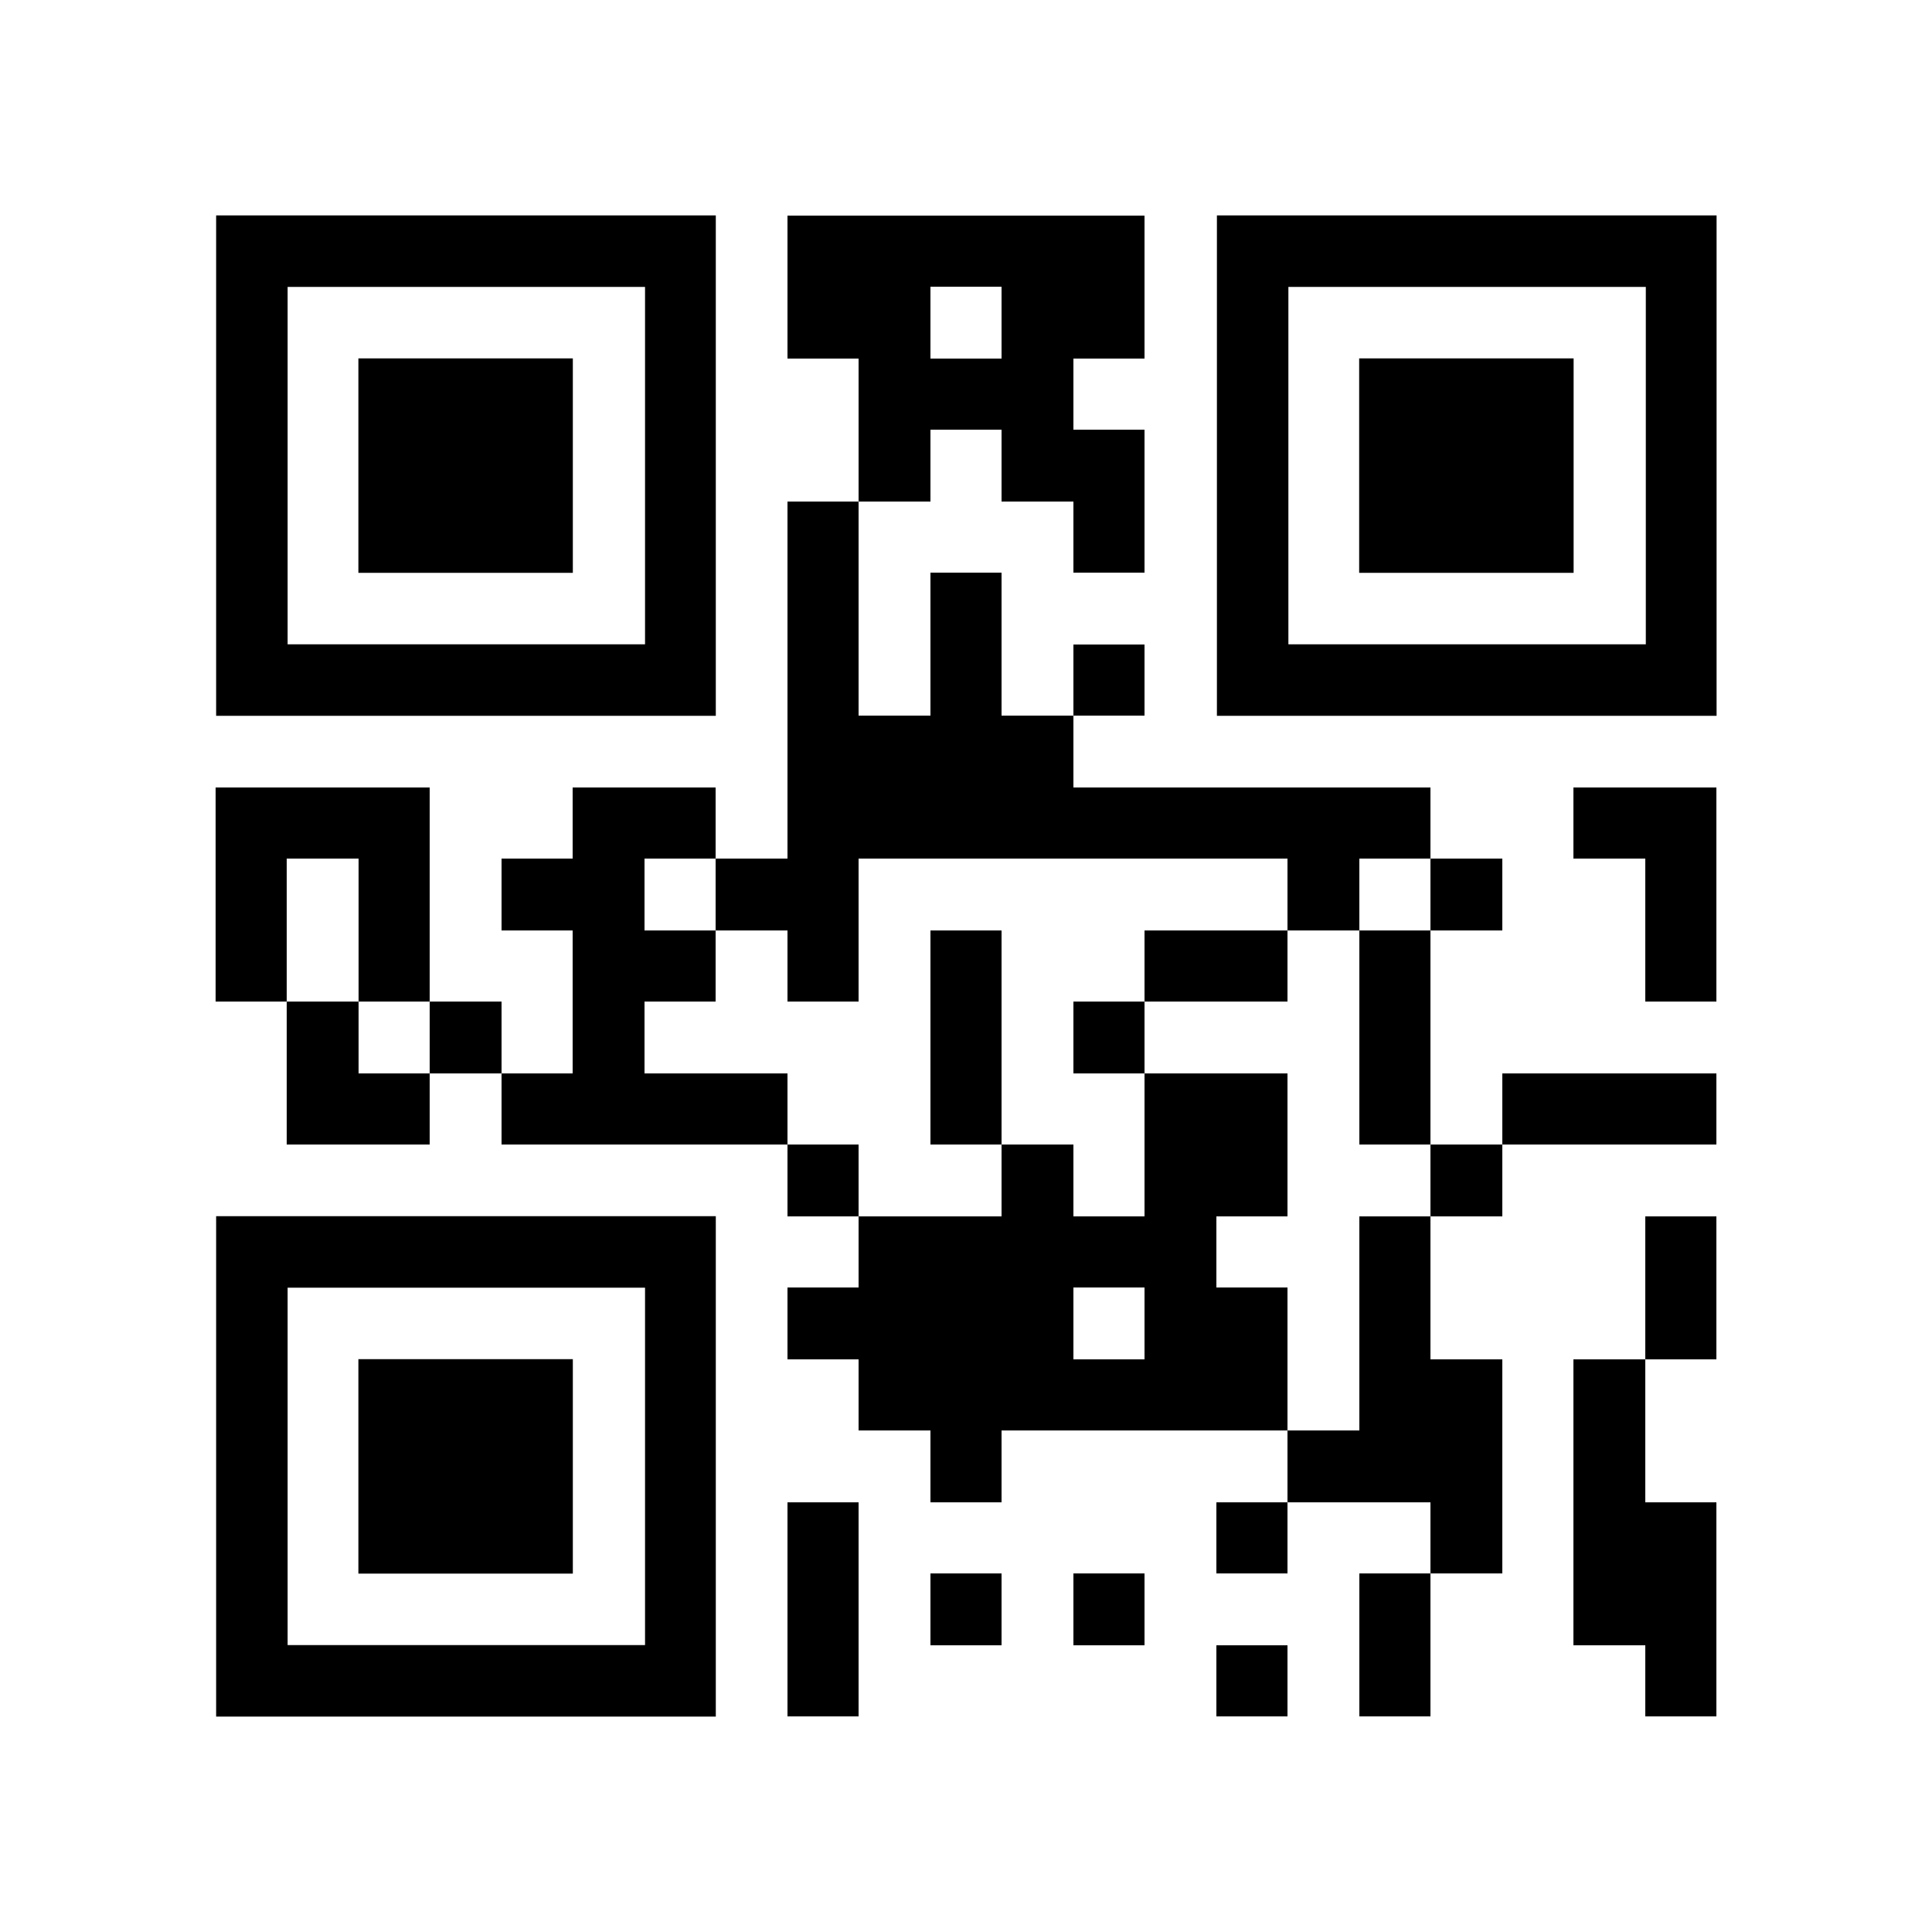
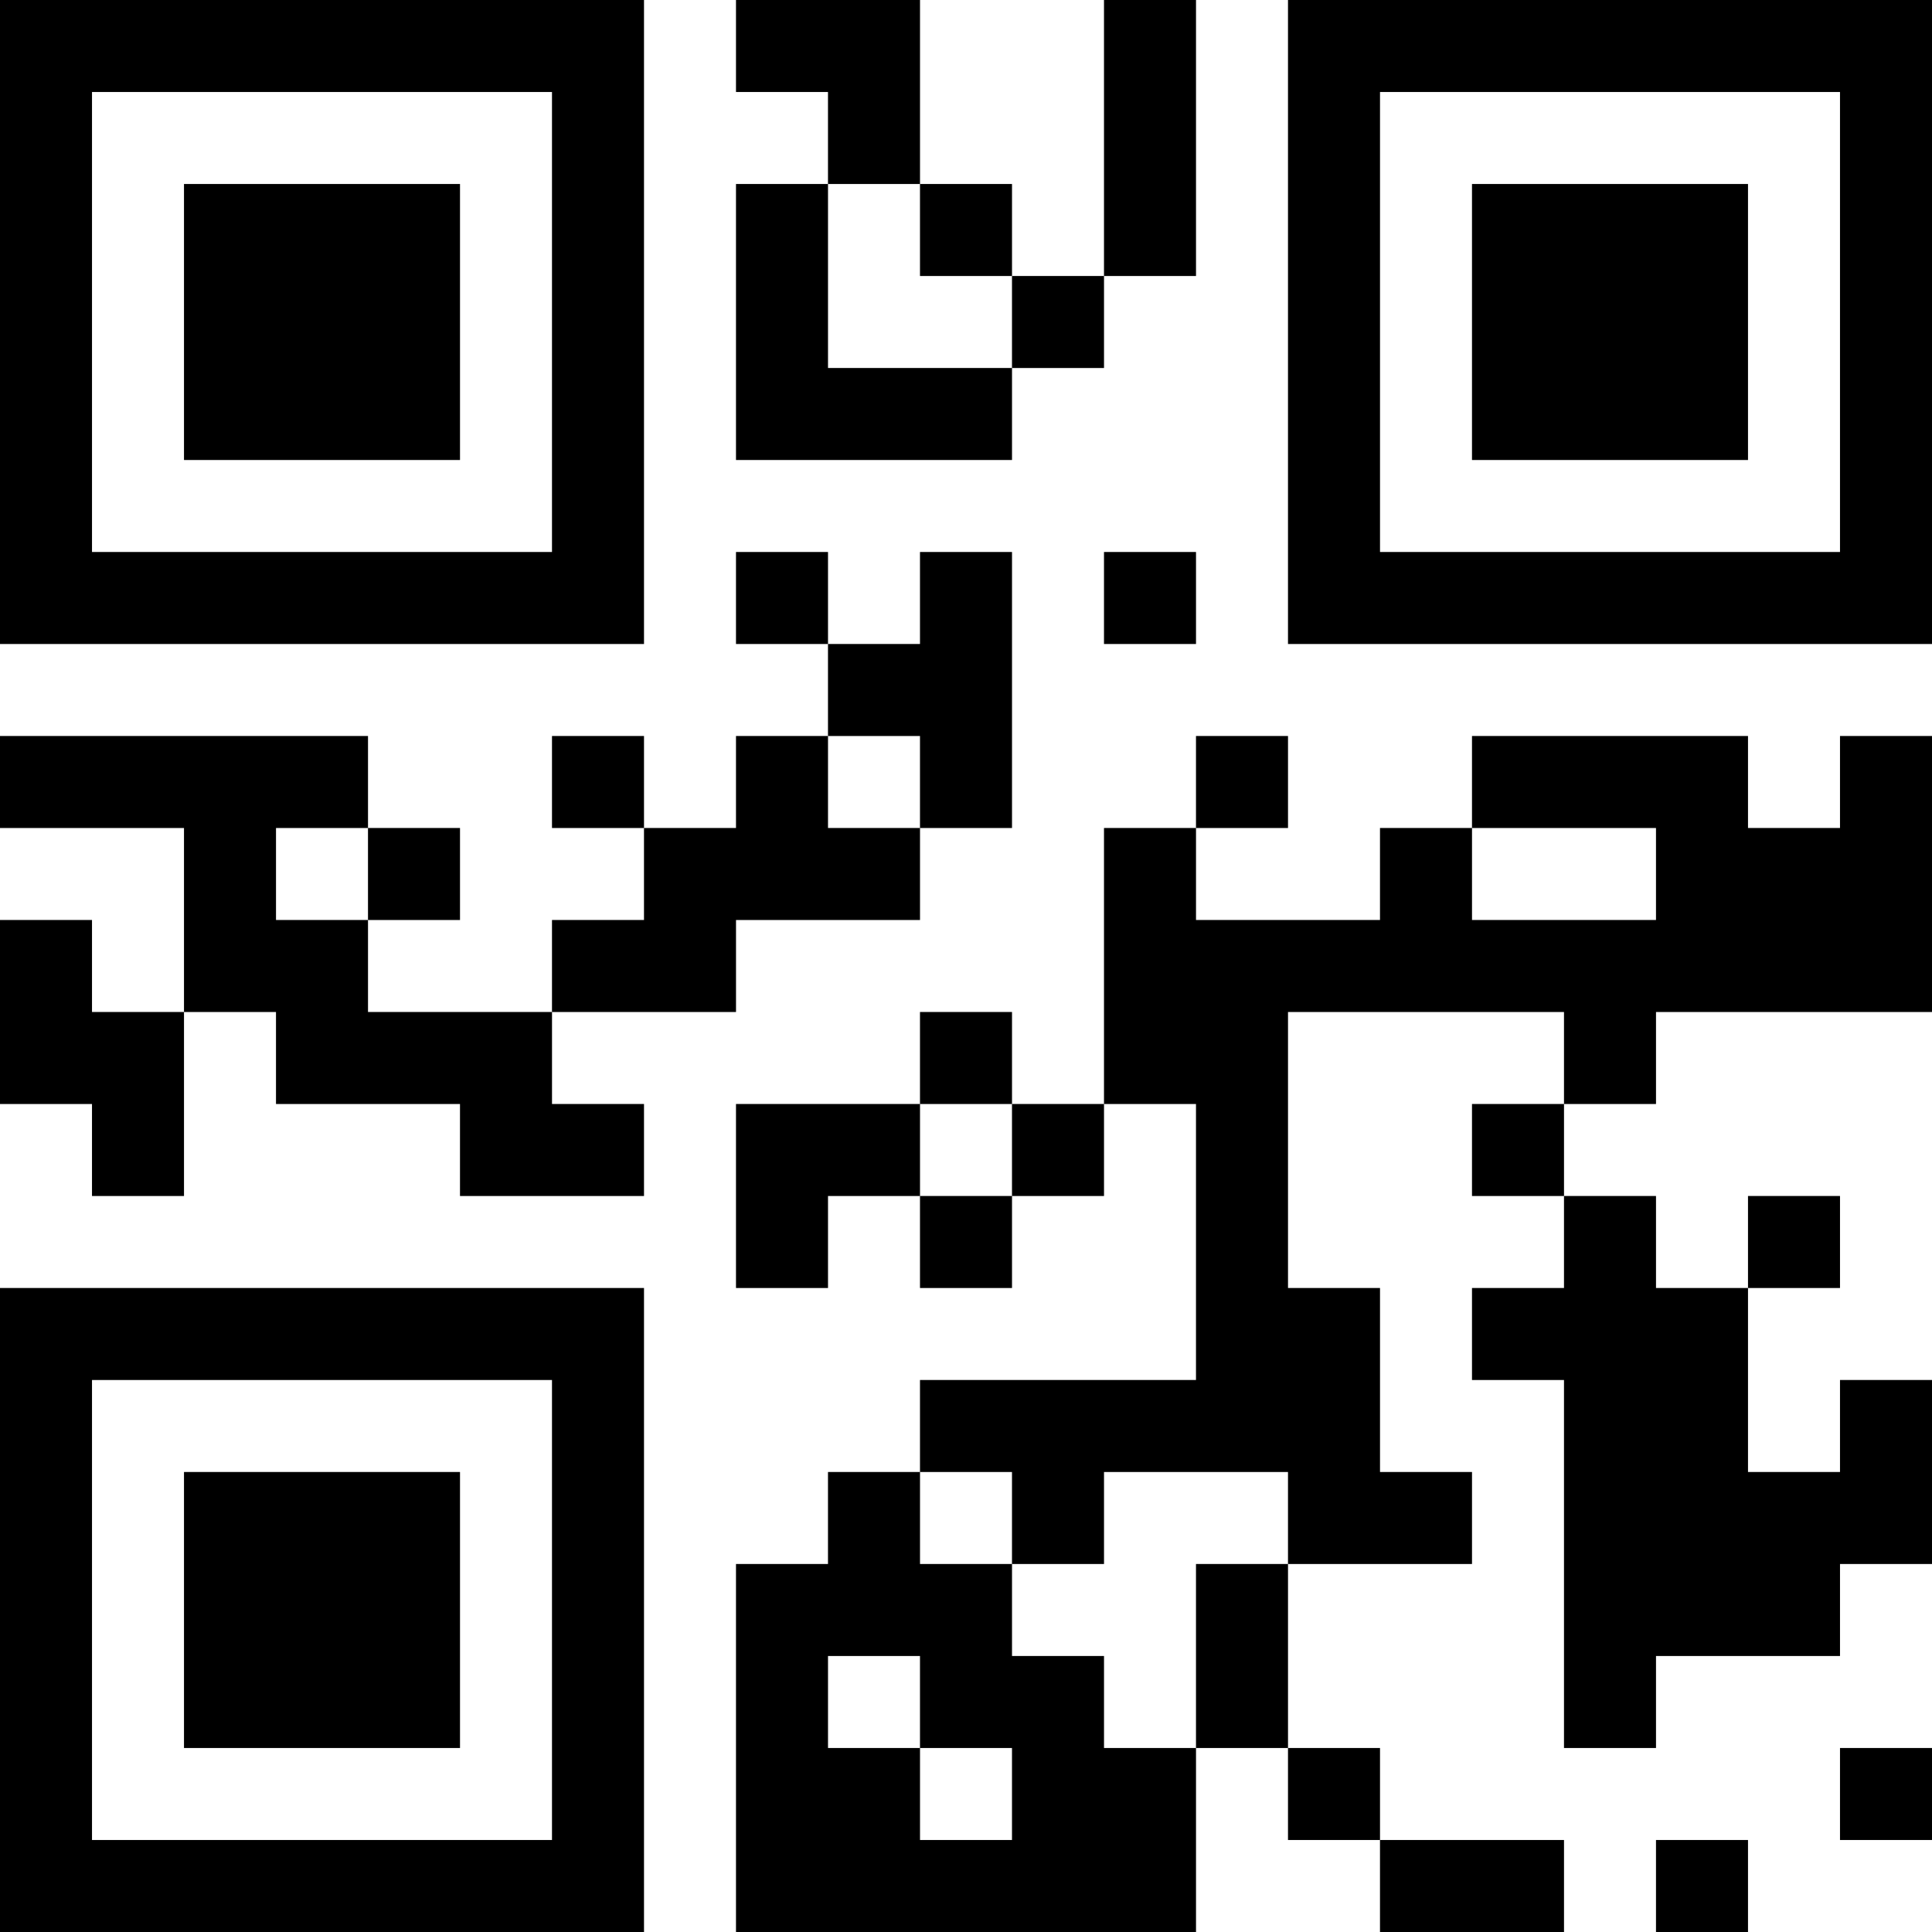
- <svg xmlns="http://www.w3.org/2000/svg" xml:space="preserve" version="1.0" viewBox="0 0 100 100">
-   <svg width="100" height="100" shape-rendering="crispEdges" viewBox="0 0 2000 2000">
-     <path fill="#fff" d="M0 0h2000v2000H0z" />
-     <path d="M815 223h74v74h-74zM889 223h74v74h-74zM963 223h74v74h-74zM1037 223h74v74h-74zM1111 223h74v74h-74zM815 297h74v74h-74zM889 297h74v74h-74zM1037 297h74v74h-74zM1111 297h74v74h-74zM889 371h74v74h-74zM963 371h74v74h-74zM1037 371h74v74h-74zM889 445h74v74h-74zM1037 445h74v74h-74zM1111 445h74v74h-74zM815 519h74v74h-74zM1111 519h74v74h-74zM815 593h74v74h-74zM963 593h74v74h-74zM815 667h74v74h-74zM963 667h74v74h-74zM1111 667h74v74h-74zM815 741h74v74h-74zM889 741h74v74h-74zM963 741h74v74h-74zM1037 741h74v74h-74zM223 815h74v74h-74zM297 815h74v74h-74zM371 815h74v74h-74zM593 815h74v74h-74zM667 815h74v74h-74zM815 815h74v74h-74zM889 815h74v74h-74zM963 815h74v74h-74zM1037 815h74v74h-74zM1111 815h74v74h-74zM1185 815h74v74h-74zM1259 815h74v74h-74zM1333 815h74v74h-74zM1407 815h74v74h-74zM1629 815h74v74h-74zM1703 815h74v74h-74zM223 889h74v74h-74zM371 889h74v74h-74zM519 889h74v74h-74zM593 889h74v74h-74zM741 889h74v74h-74zM815 889h74v74h-74zM1333 889h74v74h-74zM1481 889h74v74h-74zM1703 889h74v74h-74zM223 963h74v74h-74zM371 963h74v74h-74zM593 963h74v74h-74zM667 963h74v74h-74zM815 963h74v74h-74zM963 963h74v74h-74zM1185 963h74v74h-74zM1259 963h74v74h-74zM1407 963h74v74h-74zM1703 963h74v74h-74zM297 1037h74v74h-74zM445 1037h74v74h-74zM593 1037h74v74h-74zM963 1037h74v74h-74zM1111 1037h74v74h-74zM1407 1037h74v74h-74zM297 1111h74v74h-74zM371 1111h74v74h-74zM519 1111h74v74h-74zM593 1111h74v74h-74zM667 1111h74v74h-74zM741 1111h74v74h-74zM963 1111h74v74h-74zM1185 1111h74v74h-74zM1259 1111h74v74h-74zM1407 1111h74v74h-74zM1555 1111h74v74h-74zM1629 1111h74v74h-74zM1703 1111h74v74h-74zM815 1185h74v74h-74zM1037 1185h74v74h-74zM1185 1185h74v74h-74zM1259 1185h74v74h-74zM1481 1185h74v74h-74zM889 1259h74v74h-74zM963 1259h74v74h-74zM1037 1259h74v74h-74zM1111 1259h74v74h-74zM1185 1259h74v74h-74zM1407 1259h74v74h-74zM1703 1259h74v74h-74zM815 1333h74v74h-74zM889 1333h74v74h-74zM963 1333h74v74h-74zM1037 1333h74v74h-74zM1185 1333h74v74h-74zM1259 1333h74v74h-74zM1407 1333h74v74h-74zM1703 1333h74v74h-74zM889 1407h74v74h-74zM963 1407h74v74h-74zM1037 1407h74v74h-74zM1111 1407h74v74h-74zM1185 1407h74v74h-74zM1259 1407h74v74h-74zM1407 1407h74v74h-74zM1481 1407h74v74h-74zM1629 1407h74v74h-74zM963 1481h74v74h-74zM1333 1481h74v74h-74zM1407 1481h74v74h-74zM1481 1481h74v74h-74zM1629 1481h74v74h-74zM815 1555h74v74h-74zM1259 1555h74v74h-74zM1481 1555h74v74h-74zM1629 1555h74v74h-74zM1703 1555h74v74h-74zM815 1629h74v74h-74zM963 1629h74v74h-74zM1111 1629h74v74h-74zM1407 1629h74v74h-74zM1629 1629h74v74h-74zM1703 1629h74v74h-74zM815 1703h74v74h-74zM1259 1703h74v74h-74zM1407 1703h74v74h-74zM1703 1703h74v74h-74z" />
-     <svg xml:space="preserve" width="518" height="518" x="223" y="223" shape-rendering="auto" viewBox="0 0 699.988 699.986">
-       <path d="M600.99 0H1V699.986h699.988V0H600.99zm0 199.996v399.992H100.999V99.998H600.99v99.998z" />
-     </svg>
-     <svg xml:space="preserve" width="518" height="518" x="223" y="223" shape-rendering="auto" version="1.0" viewBox="0 0 699.988 699.988">
-       <path d="M399.994 199.997H199.998v299.994H499.99V199.997z" />
-     </svg>
-     <svg xml:space="preserve" width="518" height="518" x="1259" y="223" shape-rendering="auto" viewBox="0 0 699.988 699.986">
-       <path d="M600.99 0H1V699.986h699.988V0H600.99zm0 199.996v399.992H100.999V99.998H600.99v99.998z" />
-     </svg>
-     <svg xml:space="preserve" width="518" height="518" x="1259" y="223" shape-rendering="auto" version="1.0" viewBox="0 0 699.988 699.988">
-       <path d="M399.994 199.997H199.998v299.994H499.99V199.997z" />
-     </svg>
-     <svg xml:space="preserve" width="518" height="518" x="223" y="1259" shape-rendering="auto" viewBox="0 0 699.988 699.986">
-       <path d="M600.99 0H1V699.986h699.988V0H600.99zm0 199.996v399.992H100.999V99.998H600.99v99.998z" />
-     </svg>
-     <svg xml:space="preserve" width="518" height="518" x="223" y="1259" shape-rendering="auto" version="1.0" viewBox="0 0 699.988 699.988">
-       <path d="M399.994 199.997H199.998v299.994H499.99V199.997z" />
-     </svg>
-   </svg>
+ <svg xmlns="http://www.w3.org/2000/svg" viewBox="0 0 21 21" height="256" width="256" style="height: auto; max-width: 100%; width: 100%;">
+   <path d="       M 7 0 l 1 0 0 1 -1 0 Z   M 10 0 l 1 0 0 1 -1 0 Z M 11 0 l 1 0 0 1 -1 0 Z  M 13 0 l 1 0 0 1 -1 0 Z         M 1 1 l 1 0 0 1 -1 0 Z M 2 1 l 1 0 0 1 -1 0 Z M 3 1 l 1 0 0 1 -1 0 Z M 4 1 l 1 0 0 1 -1 0 Z M 5 1 l 1 0 0 1 -1 0 Z  M 7 1 l 1 0 0 1 -1 0 Z M 8 1 l 1 0 0 1 -1 0 Z  M 10 1 l 1 0 0 1 -1 0 Z M 11 1 l 1 0 0 1 -1 0 Z  M 13 1 l 1 0 0 1 -1 0 Z  M 15 1 l 1 0 0 1 -1 0 Z M 16 1 l 1 0 0 1 -1 0 Z M 17 1 l 1 0 0 1 -1 0 Z M 18 1 l 1 0 0 1 -1 0 Z M 19 1 l 1 0 0 1 -1 0 Z   M 1 2 l 1 0 0 1 -1 0 Z    M 5 2 l 1 0 0 1 -1 0 Z  M 7 2 l 1 0 0 1 -1 0 Z  M 9 2 l 1 0 0 1 -1 0 Z  M 11 2 l 1 0 0 1 -1 0 Z  M 13 2 l 1 0 0 1 -1 0 Z  M 15 2 l 1 0 0 1 -1 0 Z    M 19 2 l 1 0 0 1 -1 0 Z   M 1 3 l 1 0 0 1 -1 0 Z    M 5 3 l 1 0 0 1 -1 0 Z  M 7 3 l 1 0 0 1 -1 0 Z  M 9 3 l 1 0 0 1 -1 0 Z M 10 3 l 1 0 0 1 -1 0 Z  M 12 3 l 1 0 0 1 -1 0 Z M 13 3 l 1 0 0 1 -1 0 Z  M 15 3 l 1 0 0 1 -1 0 Z    M 19 3 l 1 0 0 1 -1 0 Z   M 1 4 l 1 0 0 1 -1 0 Z    M 5 4 l 1 0 0 1 -1 0 Z  M 7 4 l 1 0 0 1 -1 0 Z    M 11 4 l 1 0 0 1 -1 0 Z M 12 4 l 1 0 0 1 -1 0 Z M 13 4 l 1 0 0 1 -1 0 Z  M 15 4 l 1 0 0 1 -1 0 Z    M 19 4 l 1 0 0 1 -1 0 Z   M 1 5 l 1 0 0 1 -1 0 Z M 2 5 l 1 0 0 1 -1 0 Z M 3 5 l 1 0 0 1 -1 0 Z M 4 5 l 1 0 0 1 -1 0 Z M 5 5 l 1 0 0 1 -1 0 Z  M 7 5 l 1 0 0 1 -1 0 Z M 8 5 l 1 0 0 1 -1 0 Z M 9 5 l 1 0 0 1 -1 0 Z M 10 5 l 1 0 0 1 -1 0 Z M 11 5 l 1 0 0 1 -1 0 Z M 12 5 l 1 0 0 1 -1 0 Z M 13 5 l 1 0 0 1 -1 0 Z  M 15 5 l 1 0 0 1 -1 0 Z M 16 5 l 1 0 0 1 -1 0 Z M 17 5 l 1 0 0 1 -1 0 Z M 18 5 l 1 0 0 1 -1 0 Z M 19 5 l 1 0 0 1 -1 0 Z         M 7 6 l 1 0 0 1 -1 0 Z  M 9 6 l 1 0 0 1 -1 0 Z  M 11 6 l 1 0 0 1 -1 0 Z  M 13 6 l 1 0 0 1 -1 0 Z        M 0 7 l 1 0 0 1 -1 0 Z M 1 7 l 1 0 0 1 -1 0 Z M 2 7 l 1 0 0 1 -1 0 Z M 3 7 l 1 0 0 1 -1 0 Z M 4 7 l 1 0 0 1 -1 0 Z M 5 7 l 1 0 0 1 -1 0 Z M 6 7 l 1 0 0 1 -1 0 Z M 7 7 l 1 0 0 1 -1 0 Z M 8 7 l 1 0 0 1 -1 0 Z   M 11 7 l 1 0 0 1 -1 0 Z M 12 7 l 1 0 0 1 -1 0 Z M 13 7 l 1 0 0 1 -1 0 Z M 14 7 l 1 0 0 1 -1 0 Z M 15 7 l 1 0 0 1 -1 0 Z M 16 7 l 1 0 0 1 -1 0 Z M 17 7 l 1 0 0 1 -1 0 Z M 18 7 l 1 0 0 1 -1 0 Z M 19 7 l 1 0 0 1 -1 0 Z M 20 7 l 1 0 0 1 -1 0 Z     M 4 8 l 1 0 0 1 -1 0 Z M 5 8 l 1 0 0 1 -1 0 Z  M 7 8 l 1 0 0 1 -1 0 Z  M 9 8 l 1 0 0 1 -1 0 Z  M 11 8 l 1 0 0 1 -1 0 Z M 12 8 l 1 0 0 1 -1 0 Z  M 14 8 l 1 0 0 1 -1 0 Z M 15 8 l 1 0 0 1 -1 0 Z    M 19 8 l 1 0 0 1 -1 0 Z  M 0 9 l 1 0 0 1 -1 0 Z M 1 9 l 1 0 0 1 -1 0 Z  M 3 9 l 1 0 0 1 -1 0 Z  M 5 9 l 1 0 0 1 -1 0 Z M 6 9 l 1 0 0 1 -1 0 Z    M 10 9 l 1 0 0 1 -1 0 Z M 11 9 l 1 0 0 1 -1 0 Z  M 13 9 l 1 0 0 1 -1 0 Z M 14 9 l 1 0 0 1 -1 0 Z  M 16 9 l 1 0 0 1 -1 0 Z M 17 9 l 1 0 0 1 -1 0 Z     M 1 10 l 1 0 0 1 -1 0 Z   M 4 10 l 1 0 0 1 -1 0 Z M 5 10 l 1 0 0 1 -1 0 Z   M 8 10 l 1 0 0 1 -1 0 Z M 9 10 l 1 0 0 1 -1 0 Z M 10 10 l 1 0 0 1 -1 0 Z M 11 10 l 1 0 0 1 -1 0 Z            M 2 11 l 1 0 0 1 -1 0 Z    M 6 11 l 1 0 0 1 -1 0 Z M 7 11 l 1 0 0 1 -1 0 Z M 8 11 l 1 0 0 1 -1 0 Z M 9 11 l 1 0 0 1 -1 0 Z  M 11 11 l 1 0 0 1 -1 0 Z   M 14 11 l 1 0 0 1 -1 0 Z M 15 11 l 1 0 0 1 -1 0 Z M 16 11 l 1 0 0 1 -1 0 Z  M 18 11 l 1 0 0 1 -1 0 Z M 19 11 l 1 0 0 1 -1 0 Z M 20 11 l 1 0 0 1 -1 0 Z M 0 12 l 1 0 0 1 -1 0 Z  M 2 12 l 1 0 0 1 -1 0 Z M 3 12 l 1 0 0 1 -1 0 Z M 4 12 l 1 0 0 1 -1 0 Z   M 7 12 l 1 0 0 1 -1 0 Z   M 10 12 l 1 0 0 1 -1 0 Z  M 12 12 l 1 0 0 1 -1 0 Z  M 14 12 l 1 0 0 1 -1 0 Z M 15 12 l 1 0 0 1 -1 0 Z  M 17 12 l 1 0 0 1 -1 0 Z M 18 12 l 1 0 0 1 -1 0 Z M 19 12 l 1 0 0 1 -1 0 Z M 20 12 l 1 0 0 1 -1 0 Z M 0 13 l 1 0 0 1 -1 0 Z M 1 13 l 1 0 0 1 -1 0 Z M 2 13 l 1 0 0 1 -1 0 Z M 3 13 l 1 0 0 1 -1 0 Z M 4 13 l 1 0 0 1 -1 0 Z M 5 13 l 1 0 0 1 -1 0 Z M 6 13 l 1 0 0 1 -1 0 Z M 7 13 l 1 0 0 1 -1 0 Z  M 9 13 l 1 0 0 1 -1 0 Z  M 11 13 l 1 0 0 1 -1 0 Z M 12 13 l 1 0 0 1 -1 0 Z  M 14 13 l 1 0 0 1 -1 0 Z M 15 13 l 1 0 0 1 -1 0 Z M 16 13 l 1 0 0 1 -1 0 Z  M 18 13 l 1 0 0 1 -1 0 Z  M 20 13 l 1 0 0 1 -1 0 Z        M 7 14 l 1 0 0 1 -1 0 Z M 8 14 l 1 0 0 1 -1 0 Z M 9 14 l 1 0 0 1 -1 0 Z M 10 14 l 1 0 0 1 -1 0 Z M 11 14 l 1 0 0 1 -1 0 Z M 12 14 l 1 0 0 1 -1 0 Z   M 15 14 l 1 0 0 1 -1 0 Z    M 19 14 l 1 0 0 1 -1 0 Z M 20 14 l 1 0 0 1 -1 0 Z  M 1 15 l 1 0 0 1 -1 0 Z M 2 15 l 1 0 0 1 -1 0 Z M 3 15 l 1 0 0 1 -1 0 Z M 4 15 l 1 0 0 1 -1 0 Z M 5 15 l 1 0 0 1 -1 0 Z  M 7 15 l 1 0 0 1 -1 0 Z M 8 15 l 1 0 0 1 -1 0 Z M 9 15 l 1 0 0 1 -1 0 Z      M 15 15 l 1 0 0 1 -1 0 Z M 16 15 l 1 0 0 1 -1 0 Z   M 19 15 l 1 0 0 1 -1 0 Z   M 1 16 l 1 0 0 1 -1 0 Z    M 5 16 l 1 0 0 1 -1 0 Z  M 7 16 l 1 0 0 1 -1 0 Z M 8 16 l 1 0 0 1 -1 0 Z  M 10 16 l 1 0 0 1 -1 0 Z  M 12 16 l 1 0 0 1 -1 0 Z M 13 16 l 1 0 0 1 -1 0 Z   M 16 16 l 1 0 0 1 -1 0 Z      M 1 17 l 1 0 0 1 -1 0 Z    M 5 17 l 1 0 0 1 -1 0 Z  M 7 17 l 1 0 0 1 -1 0 Z    M 11 17 l 1 0 0 1 -1 0 Z M 12 17 l 1 0 0 1 -1 0 Z  M 14 17 l 1 0 0 1 -1 0 Z M 15 17 l 1 0 0 1 -1 0 Z M 16 17 l 1 0 0 1 -1 0 Z    M 20 17 l 1 0 0 1 -1 0 Z  M 1 18 l 1 0 0 1 -1 0 Z    M 5 18 l 1 0 0 1 -1 0 Z  M 7 18 l 1 0 0 1 -1 0 Z  M 9 18 l 1 0 0 1 -1 0 Z   M 12 18 l 1 0 0 1 -1 0 Z  M 14 18 l 1 0 0 1 -1 0 Z M 15 18 l 1 0 0 1 -1 0 Z M 16 18 l 1 0 0 1 -1 0 Z  M 18 18 l 1 0 0 1 -1 0 Z M 19 18 l 1 0 0 1 -1 0 Z M 20 18 l 1 0 0 1 -1 0 Z  M 1 19 l 1 0 0 1 -1 0 Z M 2 19 l 1 0 0 1 -1 0 Z M 3 19 l 1 0 0 1 -1 0 Z M 4 19 l 1 0 0 1 -1 0 Z M 5 19 l 1 0 0 1 -1 0 Z  M 7 19 l 1 0 0 1 -1 0 Z   M 10 19 l 1 0 0 1 -1 0 Z   M 13 19 l 1 0 0 1 -1 0 Z  M 15 19 l 1 0 0 1 -1 0 Z M 16 19 l 1 0 0 1 -1 0 Z M 17 19 l 1 0 0 1 -1 0 Z M 18 19 l 1 0 0 1 -1 0 Z M 19 19 l 1 0 0 1 -1 0 Z         M 7 20 l 1 0 0 1 -1 0 Z      M 13 20 l 1 0 0 1 -1 0 Z M 14 20 l 1 0 0 1 -1 0 Z   M 17 20 l 1 0 0 1 -1 0 Z  M 19 20 l 1 0 0 1 -1 0 Z M 20 20 l 1 0 0 1 -1 0 Z" fill="#FFFFFF" />
+   <path d="M 0 0 l 1 0 0 1 -1 0 Z M 1 0 l 1 0 0 1 -1 0 Z M 2 0 l 1 0 0 1 -1 0 Z M 3 0 l 1 0 0 1 -1 0 Z M 4 0 l 1 0 0 1 -1 0 Z M 5 0 l 1 0 0 1 -1 0 Z M 6 0 l 1 0 0 1 -1 0 Z  M 8 0 l 1 0 0 1 -1 0 Z M 9 0 l 1 0 0 1 -1 0 Z   M 12 0 l 1 0 0 1 -1 0 Z  M 14 0 l 1 0 0 1 -1 0 Z M 15 0 l 1 0 0 1 -1 0 Z M 16 0 l 1 0 0 1 -1 0 Z M 17 0 l 1 0 0 1 -1 0 Z M 18 0 l 1 0 0 1 -1 0 Z M 19 0 l 1 0 0 1 -1 0 Z M 20 0 l 1 0 0 1 -1 0 Z M 0 1 l 1 0 0 1 -1 0 Z      M 6 1 l 1 0 0 1 -1 0 Z   M 9 1 l 1 0 0 1 -1 0 Z   M 12 1 l 1 0 0 1 -1 0 Z  M 14 1 l 1 0 0 1 -1 0 Z      M 20 1 l 1 0 0 1 -1 0 Z M 0 2 l 1 0 0 1 -1 0 Z  M 2 2 l 1 0 0 1 -1 0 Z M 3 2 l 1 0 0 1 -1 0 Z M 4 2 l 1 0 0 1 -1 0 Z  M 6 2 l 1 0 0 1 -1 0 Z  M 8 2 l 1 0 0 1 -1 0 Z  M 10 2 l 1 0 0 1 -1 0 Z  M 12 2 l 1 0 0 1 -1 0 Z  M 14 2 l 1 0 0 1 -1 0 Z  M 16 2 l 1 0 0 1 -1 0 Z M 17 2 l 1 0 0 1 -1 0 Z M 18 2 l 1 0 0 1 -1 0 Z  M 20 2 l 1 0 0 1 -1 0 Z M 0 3 l 1 0 0 1 -1 0 Z  M 2 3 l 1 0 0 1 -1 0 Z M 3 3 l 1 0 0 1 -1 0 Z M 4 3 l 1 0 0 1 -1 0 Z  M 6 3 l 1 0 0 1 -1 0 Z  M 8 3 l 1 0 0 1 -1 0 Z   M 11 3 l 1 0 0 1 -1 0 Z   M 14 3 l 1 0 0 1 -1 0 Z  M 16 3 l 1 0 0 1 -1 0 Z M 17 3 l 1 0 0 1 -1 0 Z M 18 3 l 1 0 0 1 -1 0 Z  M 20 3 l 1 0 0 1 -1 0 Z M 0 4 l 1 0 0 1 -1 0 Z  M 2 4 l 1 0 0 1 -1 0 Z M 3 4 l 1 0 0 1 -1 0 Z M 4 4 l 1 0 0 1 -1 0 Z  M 6 4 l 1 0 0 1 -1 0 Z  M 8 4 l 1 0 0 1 -1 0 Z M 9 4 l 1 0 0 1 -1 0 Z M 10 4 l 1 0 0 1 -1 0 Z    M 14 4 l 1 0 0 1 -1 0 Z  M 16 4 l 1 0 0 1 -1 0 Z M 17 4 l 1 0 0 1 -1 0 Z M 18 4 l 1 0 0 1 -1 0 Z  M 20 4 l 1 0 0 1 -1 0 Z M 0 5 l 1 0 0 1 -1 0 Z      M 6 5 l 1 0 0 1 -1 0 Z        M 14 5 l 1 0 0 1 -1 0 Z      M 20 5 l 1 0 0 1 -1 0 Z M 0 6 l 1 0 0 1 -1 0 Z M 1 6 l 1 0 0 1 -1 0 Z M 2 6 l 1 0 0 1 -1 0 Z M 3 6 l 1 0 0 1 -1 0 Z M 4 6 l 1 0 0 1 -1 0 Z M 5 6 l 1 0 0 1 -1 0 Z M 6 6 l 1 0 0 1 -1 0 Z  M 8 6 l 1 0 0 1 -1 0 Z  M 10 6 l 1 0 0 1 -1 0 Z  M 12 6 l 1 0 0 1 -1 0 Z  M 14 6 l 1 0 0 1 -1 0 Z M 15 6 l 1 0 0 1 -1 0 Z M 16 6 l 1 0 0 1 -1 0 Z M 17 6 l 1 0 0 1 -1 0 Z M 18 6 l 1 0 0 1 -1 0 Z M 19 6 l 1 0 0 1 -1 0 Z M 20 6 l 1 0 0 1 -1 0 Z          M 9 7 l 1 0 0 1 -1 0 Z M 10 7 l 1 0 0 1 -1 0 Z           M 0 8 l 1 0 0 1 -1 0 Z M 1 8 l 1 0 0 1 -1 0 Z M 2 8 l 1 0 0 1 -1 0 Z M 3 8 l 1 0 0 1 -1 0 Z   M 6 8 l 1 0 0 1 -1 0 Z  M 8 8 l 1 0 0 1 -1 0 Z  M 10 8 l 1 0 0 1 -1 0 Z   M 13 8 l 1 0 0 1 -1 0 Z   M 16 8 l 1 0 0 1 -1 0 Z M 17 8 l 1 0 0 1 -1 0 Z M 18 8 l 1 0 0 1 -1 0 Z  M 20 8 l 1 0 0 1 -1 0 Z   M 2 9 l 1 0 0 1 -1 0 Z  M 4 9 l 1 0 0 1 -1 0 Z   M 7 9 l 1 0 0 1 -1 0 Z M 8 9 l 1 0 0 1 -1 0 Z M 9 9 l 1 0 0 1 -1 0 Z   M 12 9 l 1 0 0 1 -1 0 Z   M 15 9 l 1 0 0 1 -1 0 Z   M 18 9 l 1 0 0 1 -1 0 Z M 19 9 l 1 0 0 1 -1 0 Z M 20 9 l 1 0 0 1 -1 0 Z M 0 10 l 1 0 0 1 -1 0 Z  M 2 10 l 1 0 0 1 -1 0 Z M 3 10 l 1 0 0 1 -1 0 Z   M 6 10 l 1 0 0 1 -1 0 Z M 7 10 l 1 0 0 1 -1 0 Z     M 12 10 l 1 0 0 1 -1 0 Z M 13 10 l 1 0 0 1 -1 0 Z M 14 10 l 1 0 0 1 -1 0 Z M 15 10 l 1 0 0 1 -1 0 Z M 16 10 l 1 0 0 1 -1 0 Z M 17 10 l 1 0 0 1 -1 0 Z M 18 10 l 1 0 0 1 -1 0 Z M 19 10 l 1 0 0 1 -1 0 Z M 20 10 l 1 0 0 1 -1 0 Z M 0 11 l 1 0 0 1 -1 0 Z M 1 11 l 1 0 0 1 -1 0 Z  M 3 11 l 1 0 0 1 -1 0 Z M 4 11 l 1 0 0 1 -1 0 Z M 5 11 l 1 0 0 1 -1 0 Z     M 10 11 l 1 0 0 1 -1 0 Z  M 12 11 l 1 0 0 1 -1 0 Z M 13 11 l 1 0 0 1 -1 0 Z    M 17 11 l 1 0 0 1 -1 0 Z     M 1 12 l 1 0 0 1 -1 0 Z    M 5 12 l 1 0 0 1 -1 0 Z M 6 12 l 1 0 0 1 -1 0 Z  M 8 12 l 1 0 0 1 -1 0 Z M 9 12 l 1 0 0 1 -1 0 Z  M 11 12 l 1 0 0 1 -1 0 Z  M 13 12 l 1 0 0 1 -1 0 Z   M 16 12 l 1 0 0 1 -1 0 Z             M 8 13 l 1 0 0 1 -1 0 Z  M 10 13 l 1 0 0 1 -1 0 Z   M 13 13 l 1 0 0 1 -1 0 Z    M 17 13 l 1 0 0 1 -1 0 Z  M 19 13 l 1 0 0 1 -1 0 Z  M 0 14 l 1 0 0 1 -1 0 Z M 1 14 l 1 0 0 1 -1 0 Z M 2 14 l 1 0 0 1 -1 0 Z M 3 14 l 1 0 0 1 -1 0 Z M 4 14 l 1 0 0 1 -1 0 Z M 5 14 l 1 0 0 1 -1 0 Z M 6 14 l 1 0 0 1 -1 0 Z       M 13 14 l 1 0 0 1 -1 0 Z M 14 14 l 1 0 0 1 -1 0 Z  M 16 14 l 1 0 0 1 -1 0 Z M 17 14 l 1 0 0 1 -1 0 Z M 18 14 l 1 0 0 1 -1 0 Z   M 0 15 l 1 0 0 1 -1 0 Z      M 6 15 l 1 0 0 1 -1 0 Z    M 10 15 l 1 0 0 1 -1 0 Z M 11 15 l 1 0 0 1 -1 0 Z M 12 15 l 1 0 0 1 -1 0 Z M 13 15 l 1 0 0 1 -1 0 Z M 14 15 l 1 0 0 1 -1 0 Z   M 17 15 l 1 0 0 1 -1 0 Z M 18 15 l 1 0 0 1 -1 0 Z  M 20 15 l 1 0 0 1 -1 0 Z M 0 16 l 1 0 0 1 -1 0 Z  M 2 16 l 1 0 0 1 -1 0 Z M 3 16 l 1 0 0 1 -1 0 Z M 4 16 l 1 0 0 1 -1 0 Z  M 6 16 l 1 0 0 1 -1 0 Z   M 9 16 l 1 0 0 1 -1 0 Z  M 11 16 l 1 0 0 1 -1 0 Z   M 14 16 l 1 0 0 1 -1 0 Z M 15 16 l 1 0 0 1 -1 0 Z  M 17 16 l 1 0 0 1 -1 0 Z M 18 16 l 1 0 0 1 -1 0 Z M 19 16 l 1 0 0 1 -1 0 Z M 20 16 l 1 0 0 1 -1 0 Z M 0 17 l 1 0 0 1 -1 0 Z  M 2 17 l 1 0 0 1 -1 0 Z M 3 17 l 1 0 0 1 -1 0 Z M 4 17 l 1 0 0 1 -1 0 Z  M 6 17 l 1 0 0 1 -1 0 Z  M 8 17 l 1 0 0 1 -1 0 Z M 9 17 l 1 0 0 1 -1 0 Z M 10 17 l 1 0 0 1 -1 0 Z   M 13 17 l 1 0 0 1 -1 0 Z    M 17 17 l 1 0 0 1 -1 0 Z M 18 17 l 1 0 0 1 -1 0 Z M 19 17 l 1 0 0 1 -1 0 Z  M 0 18 l 1 0 0 1 -1 0 Z  M 2 18 l 1 0 0 1 -1 0 Z M 3 18 l 1 0 0 1 -1 0 Z M 4 18 l 1 0 0 1 -1 0 Z  M 6 18 l 1 0 0 1 -1 0 Z  M 8 18 l 1 0 0 1 -1 0 Z  M 10 18 l 1 0 0 1 -1 0 Z M 11 18 l 1 0 0 1 -1 0 Z  M 13 18 l 1 0 0 1 -1 0 Z    M 17 18 l 1 0 0 1 -1 0 Z    M 0 19 l 1 0 0 1 -1 0 Z      M 6 19 l 1 0 0 1 -1 0 Z  M 8 19 l 1 0 0 1 -1 0 Z M 9 19 l 1 0 0 1 -1 0 Z  M 11 19 l 1 0 0 1 -1 0 Z M 12 19 l 1 0 0 1 -1 0 Z  M 14 19 l 1 0 0 1 -1 0 Z      M 20 19 l 1 0 0 1 -1 0 Z M 0 20 l 1 0 0 1 -1 0 Z M 1 20 l 1 0 0 1 -1 0 Z M 2 20 l 1 0 0 1 -1 0 Z M 3 20 l 1 0 0 1 -1 0 Z M 4 20 l 1 0 0 1 -1 0 Z M 5 20 l 1 0 0 1 -1 0 Z M 6 20 l 1 0 0 1 -1 0 Z  M 8 20 l 1 0 0 1 -1 0 Z M 9 20 l 1 0 0 1 -1 0 Z M 10 20 l 1 0 0 1 -1 0 Z M 11 20 l 1 0 0 1 -1 0 Z M 12 20 l 1 0 0 1 -1 0 Z   M 15 20 l 1 0 0 1 -1 0 Z M 16 20 l 1 0 0 1 -1 0 Z  M 18 20 l 1 0 0 1 -1 0 Z  " fill="#000000" />
</svg>
